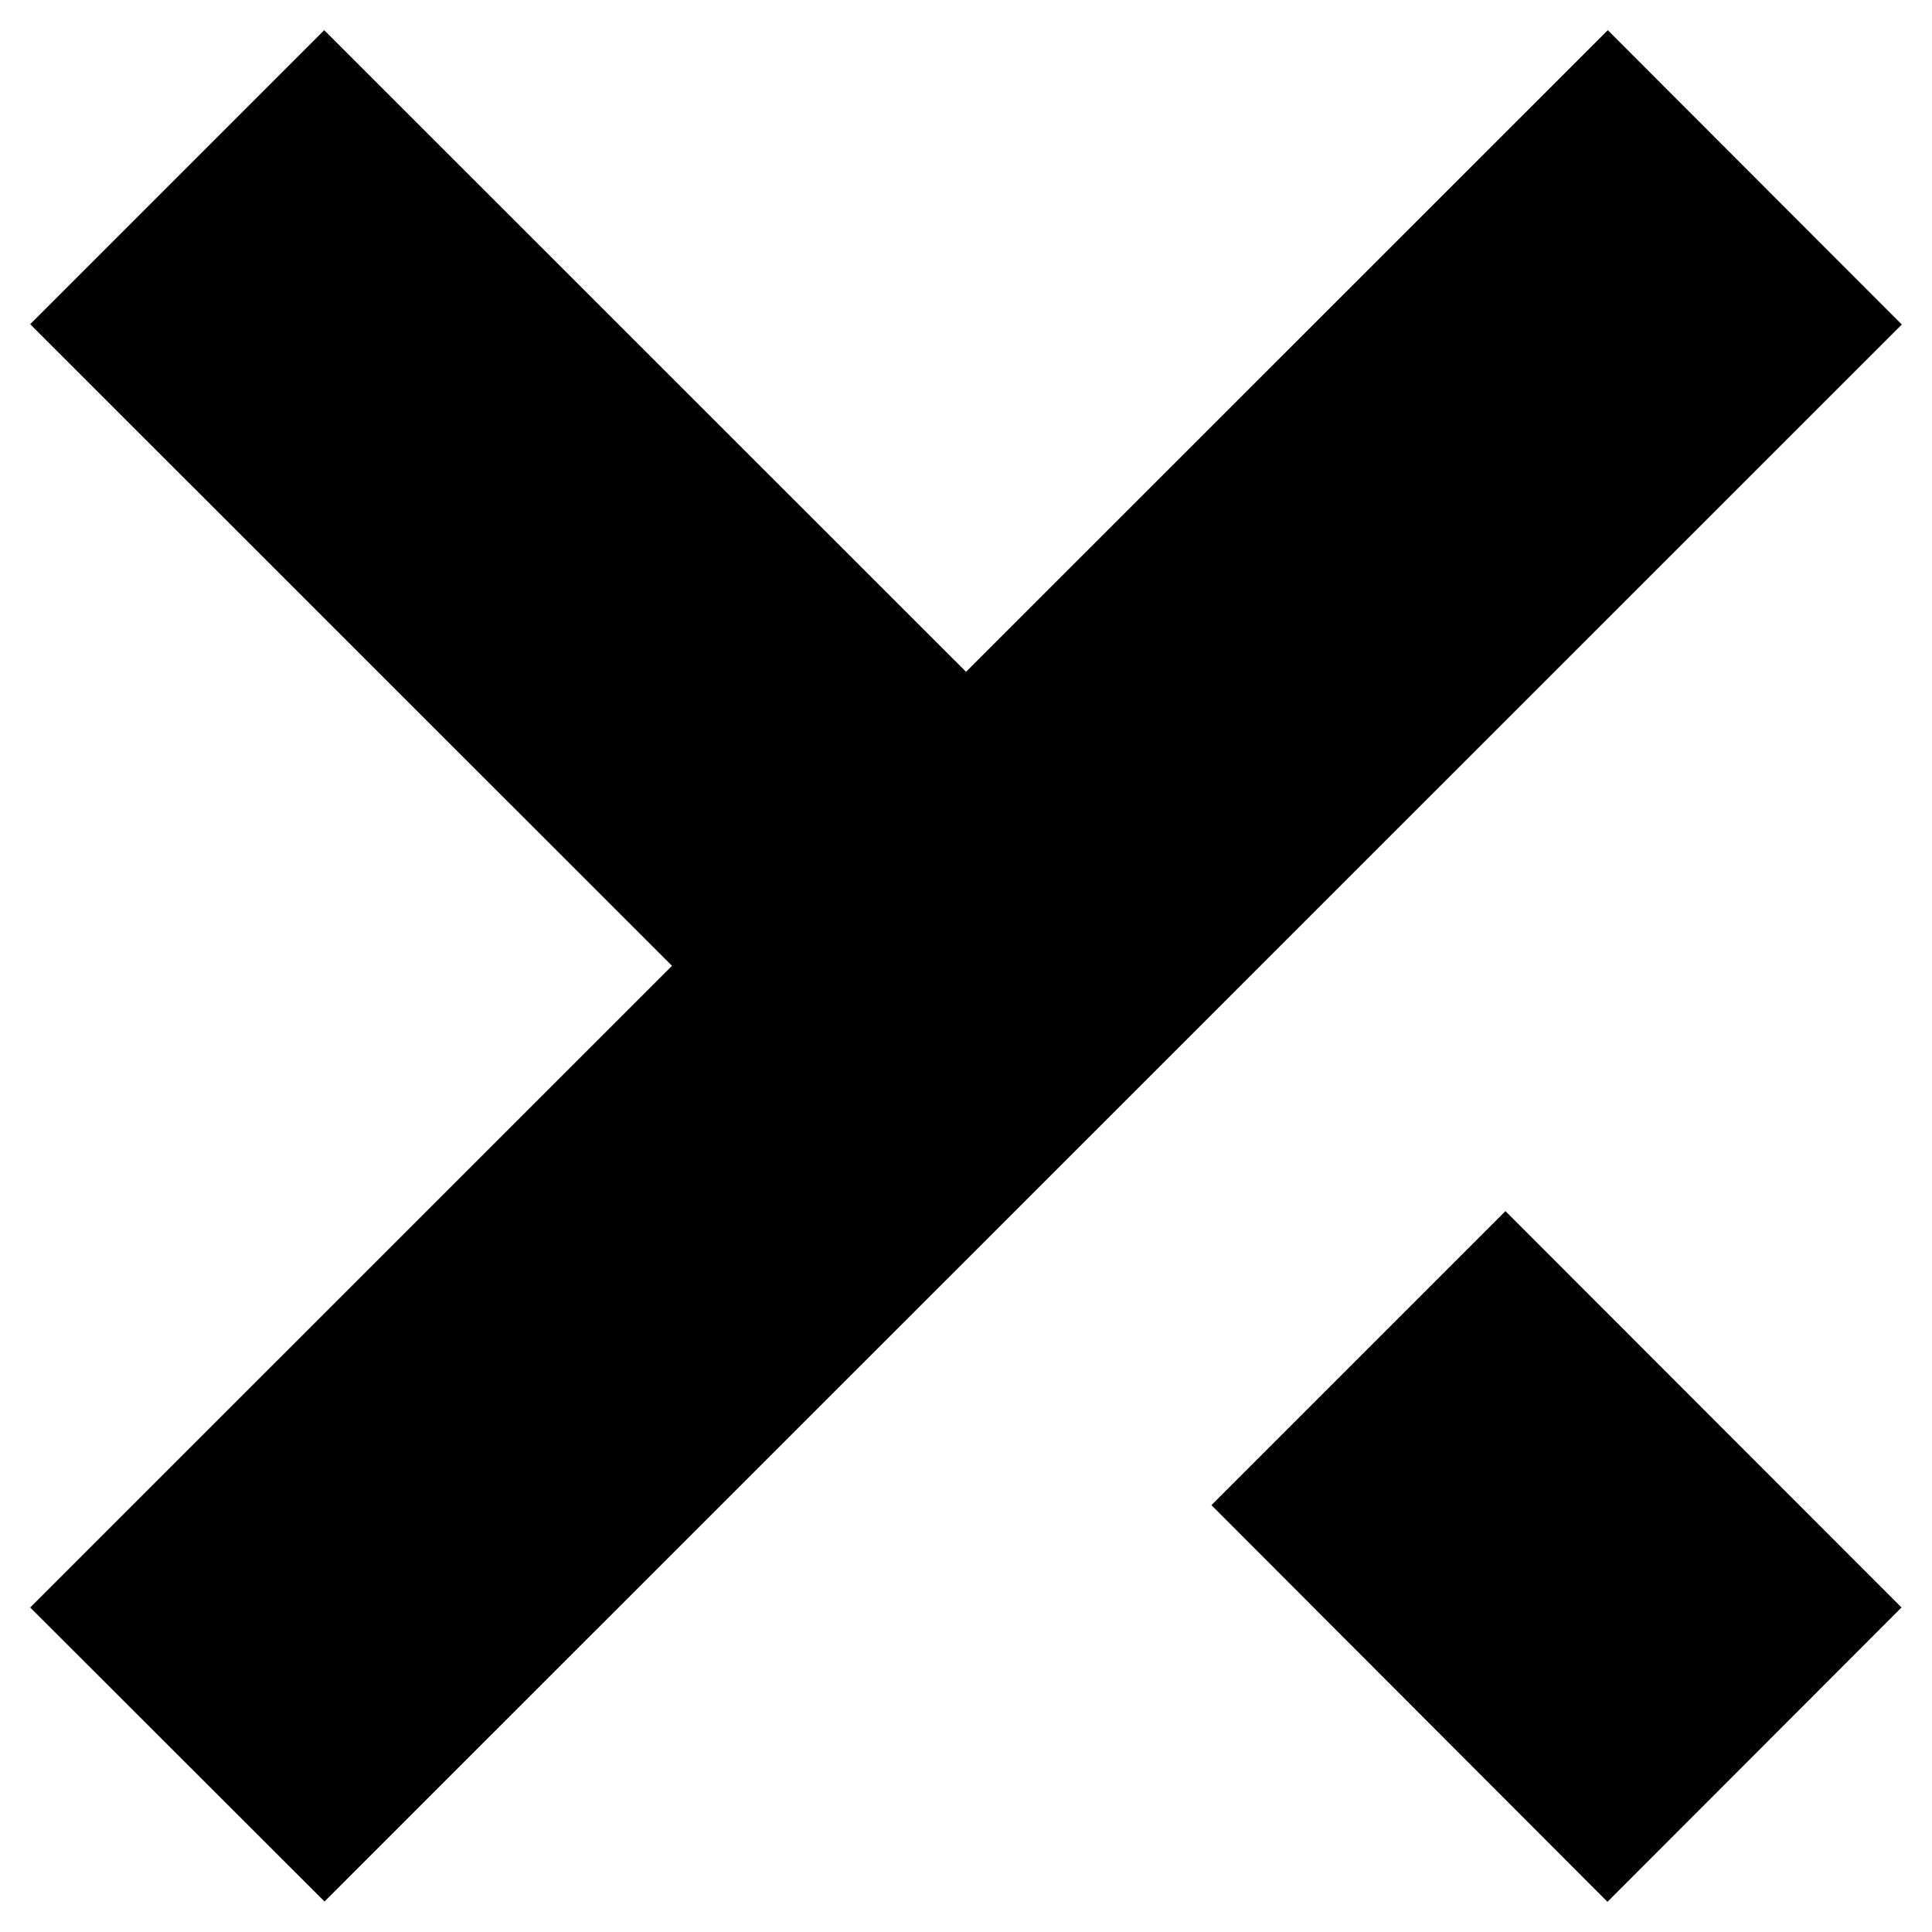
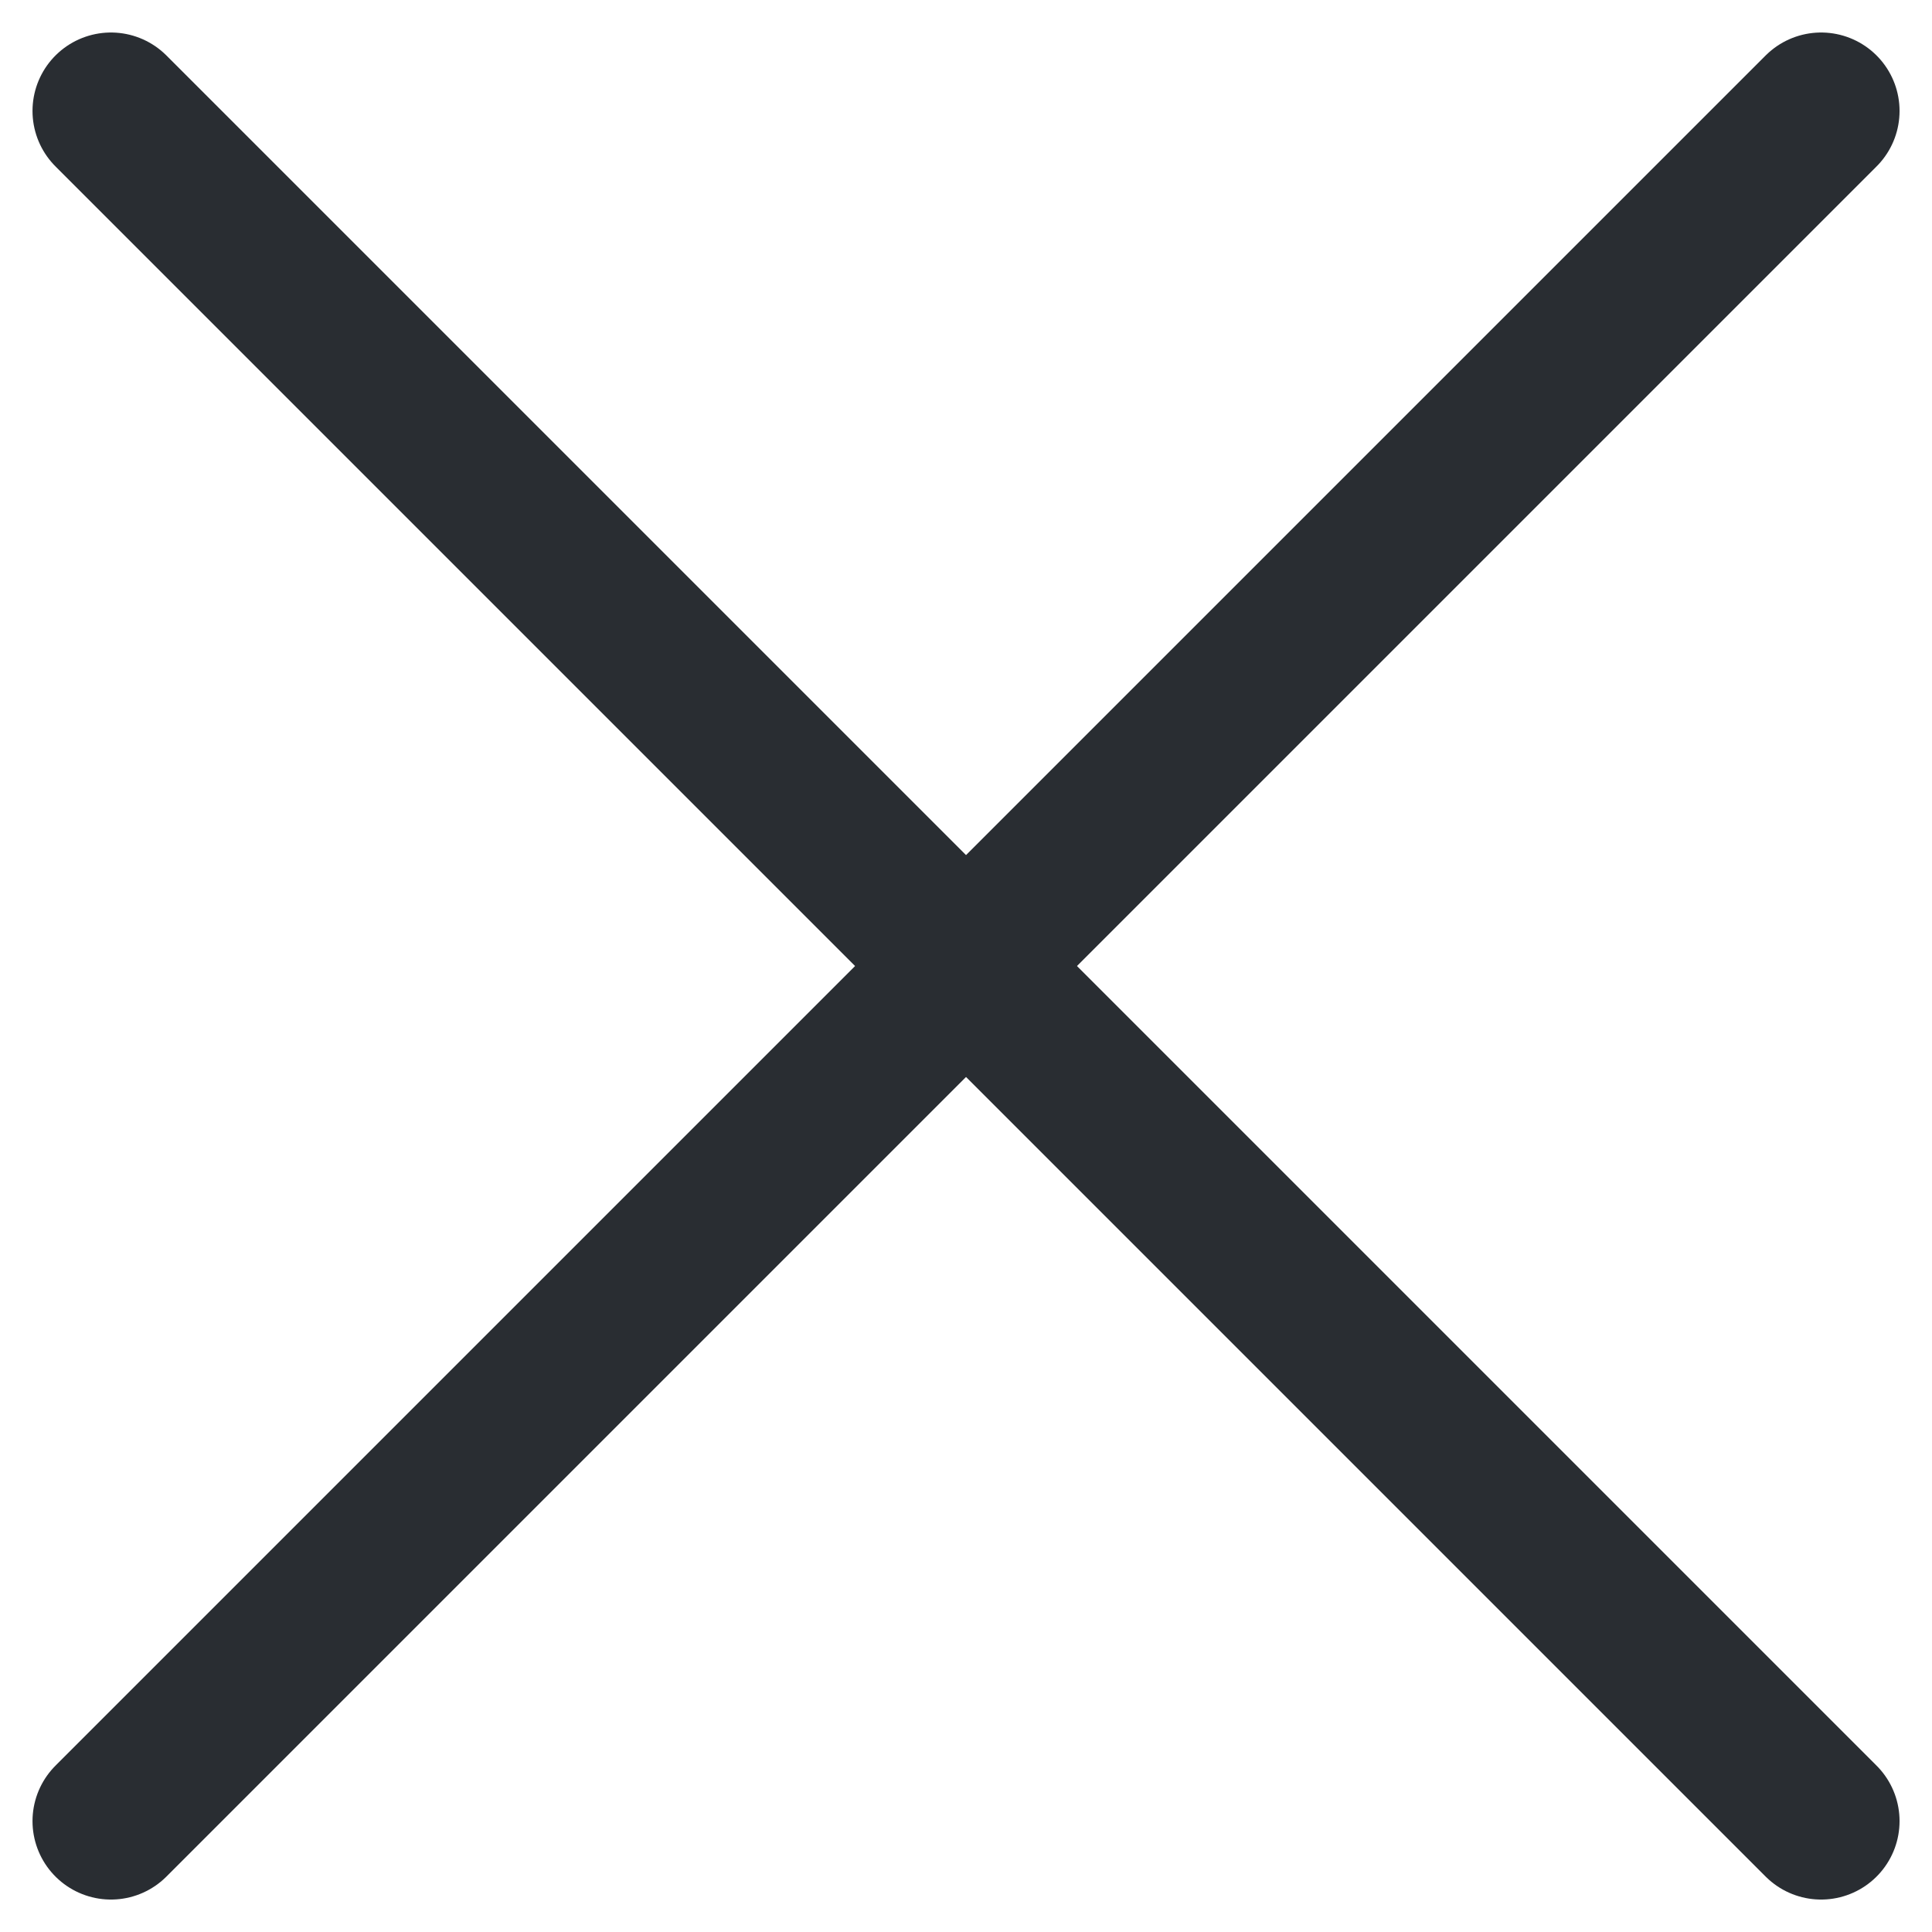
- <svg xmlns="http://www.w3.org/2000/svg" version="1.1" id="Layer_1" x="0px" y="0px" viewBox="0 0 64 64" style="enable-background:new 0 0 64 64;" xml:space="preserve">
-   <g>
-     <path d="M49.87,40.12l-9.74,9.74L53.25,63l9.74-9.75L49.87,40.12z M10.74,1L1,10.74l31,30.99l9.74-9.74L10.74,1z" />
-     <path d="M1,53.25L53.26,1L63,10.75L10.75,62.99L1,53.25z" />
+ <svg xmlns="http://www.w3.org/2000/svg" width="30.786" height="30.786" viewBox="0 0 30.786 30.786">
+   <g id="Group_12" data-name="Group 12" transform="translate(1.768 1.768)">
+     <path id="Vector" d="M0,27.251,27.251,0" transform="translate(0 0)" fill="none" stroke="#292d32" stroke-linecap="round" stroke-linejoin="round" stroke-width="2.5" />
+     <path id="Vector-2" data-name="Vector" d="M27.251,27.251,0,0" transform="translate(0 0)" fill="none" stroke="#292d32" stroke-linecap="round" stroke-linejoin="round" stroke-width="2.5" />
  </g>
</svg>
